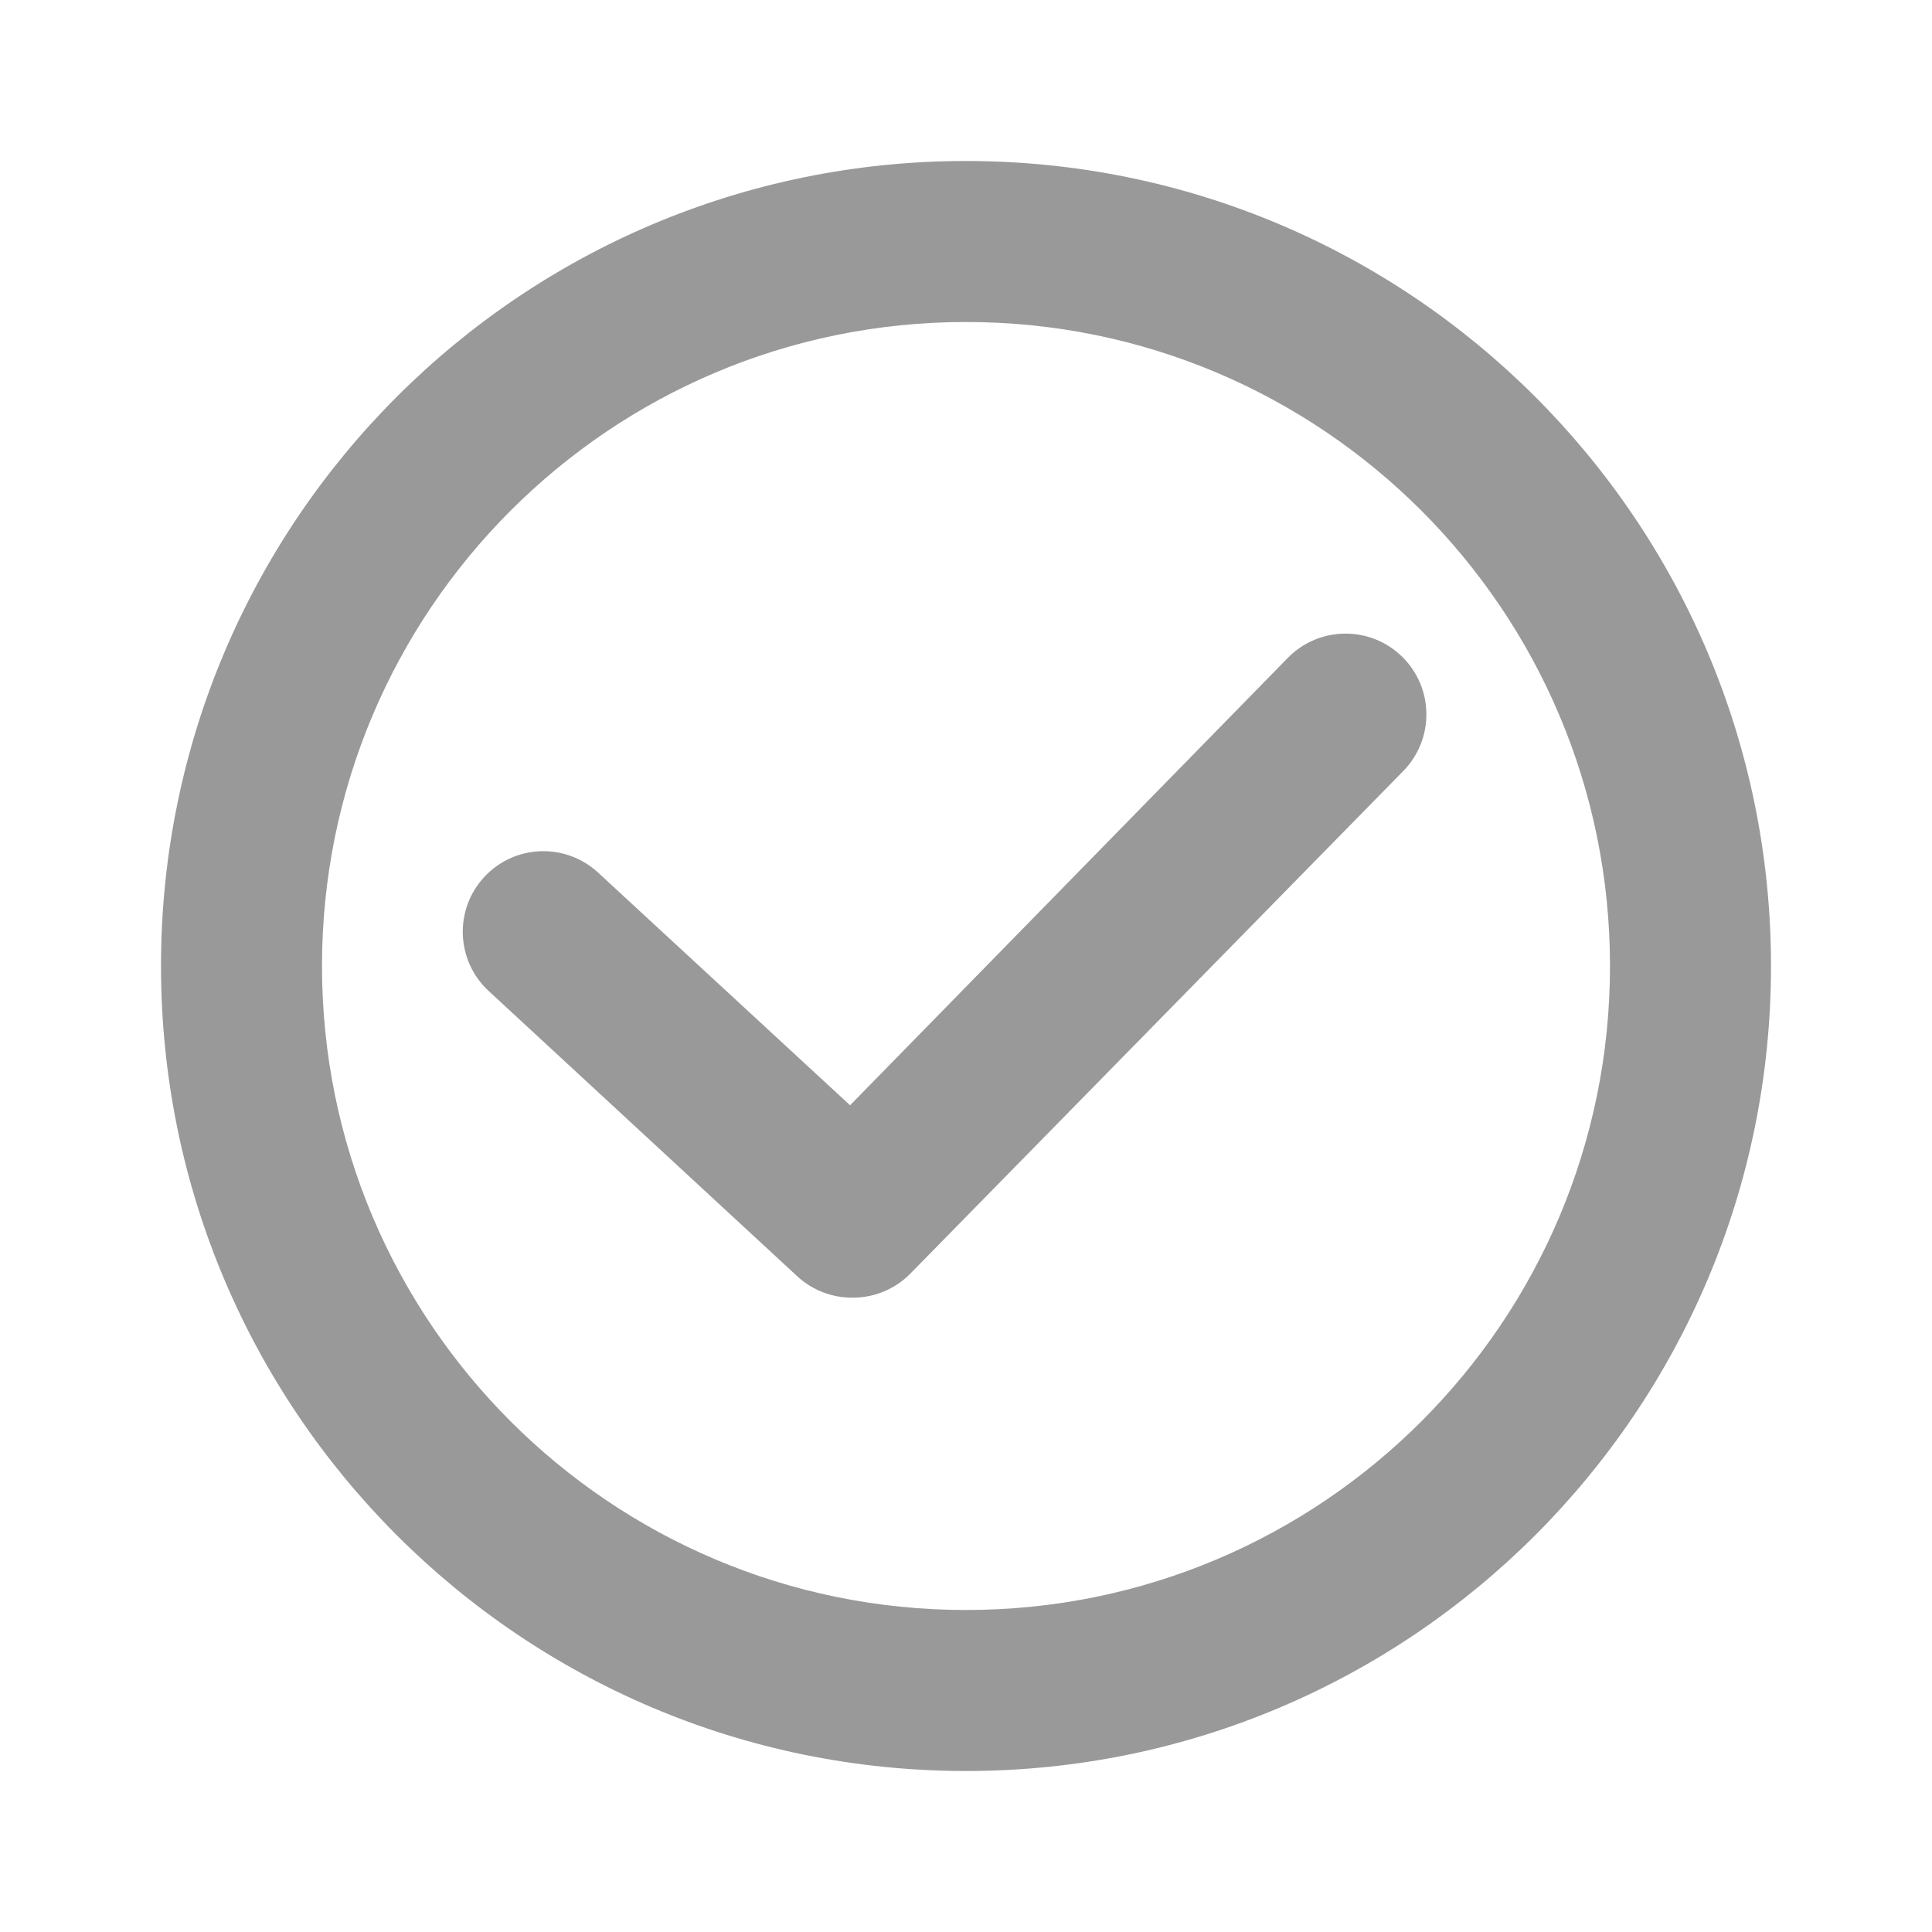
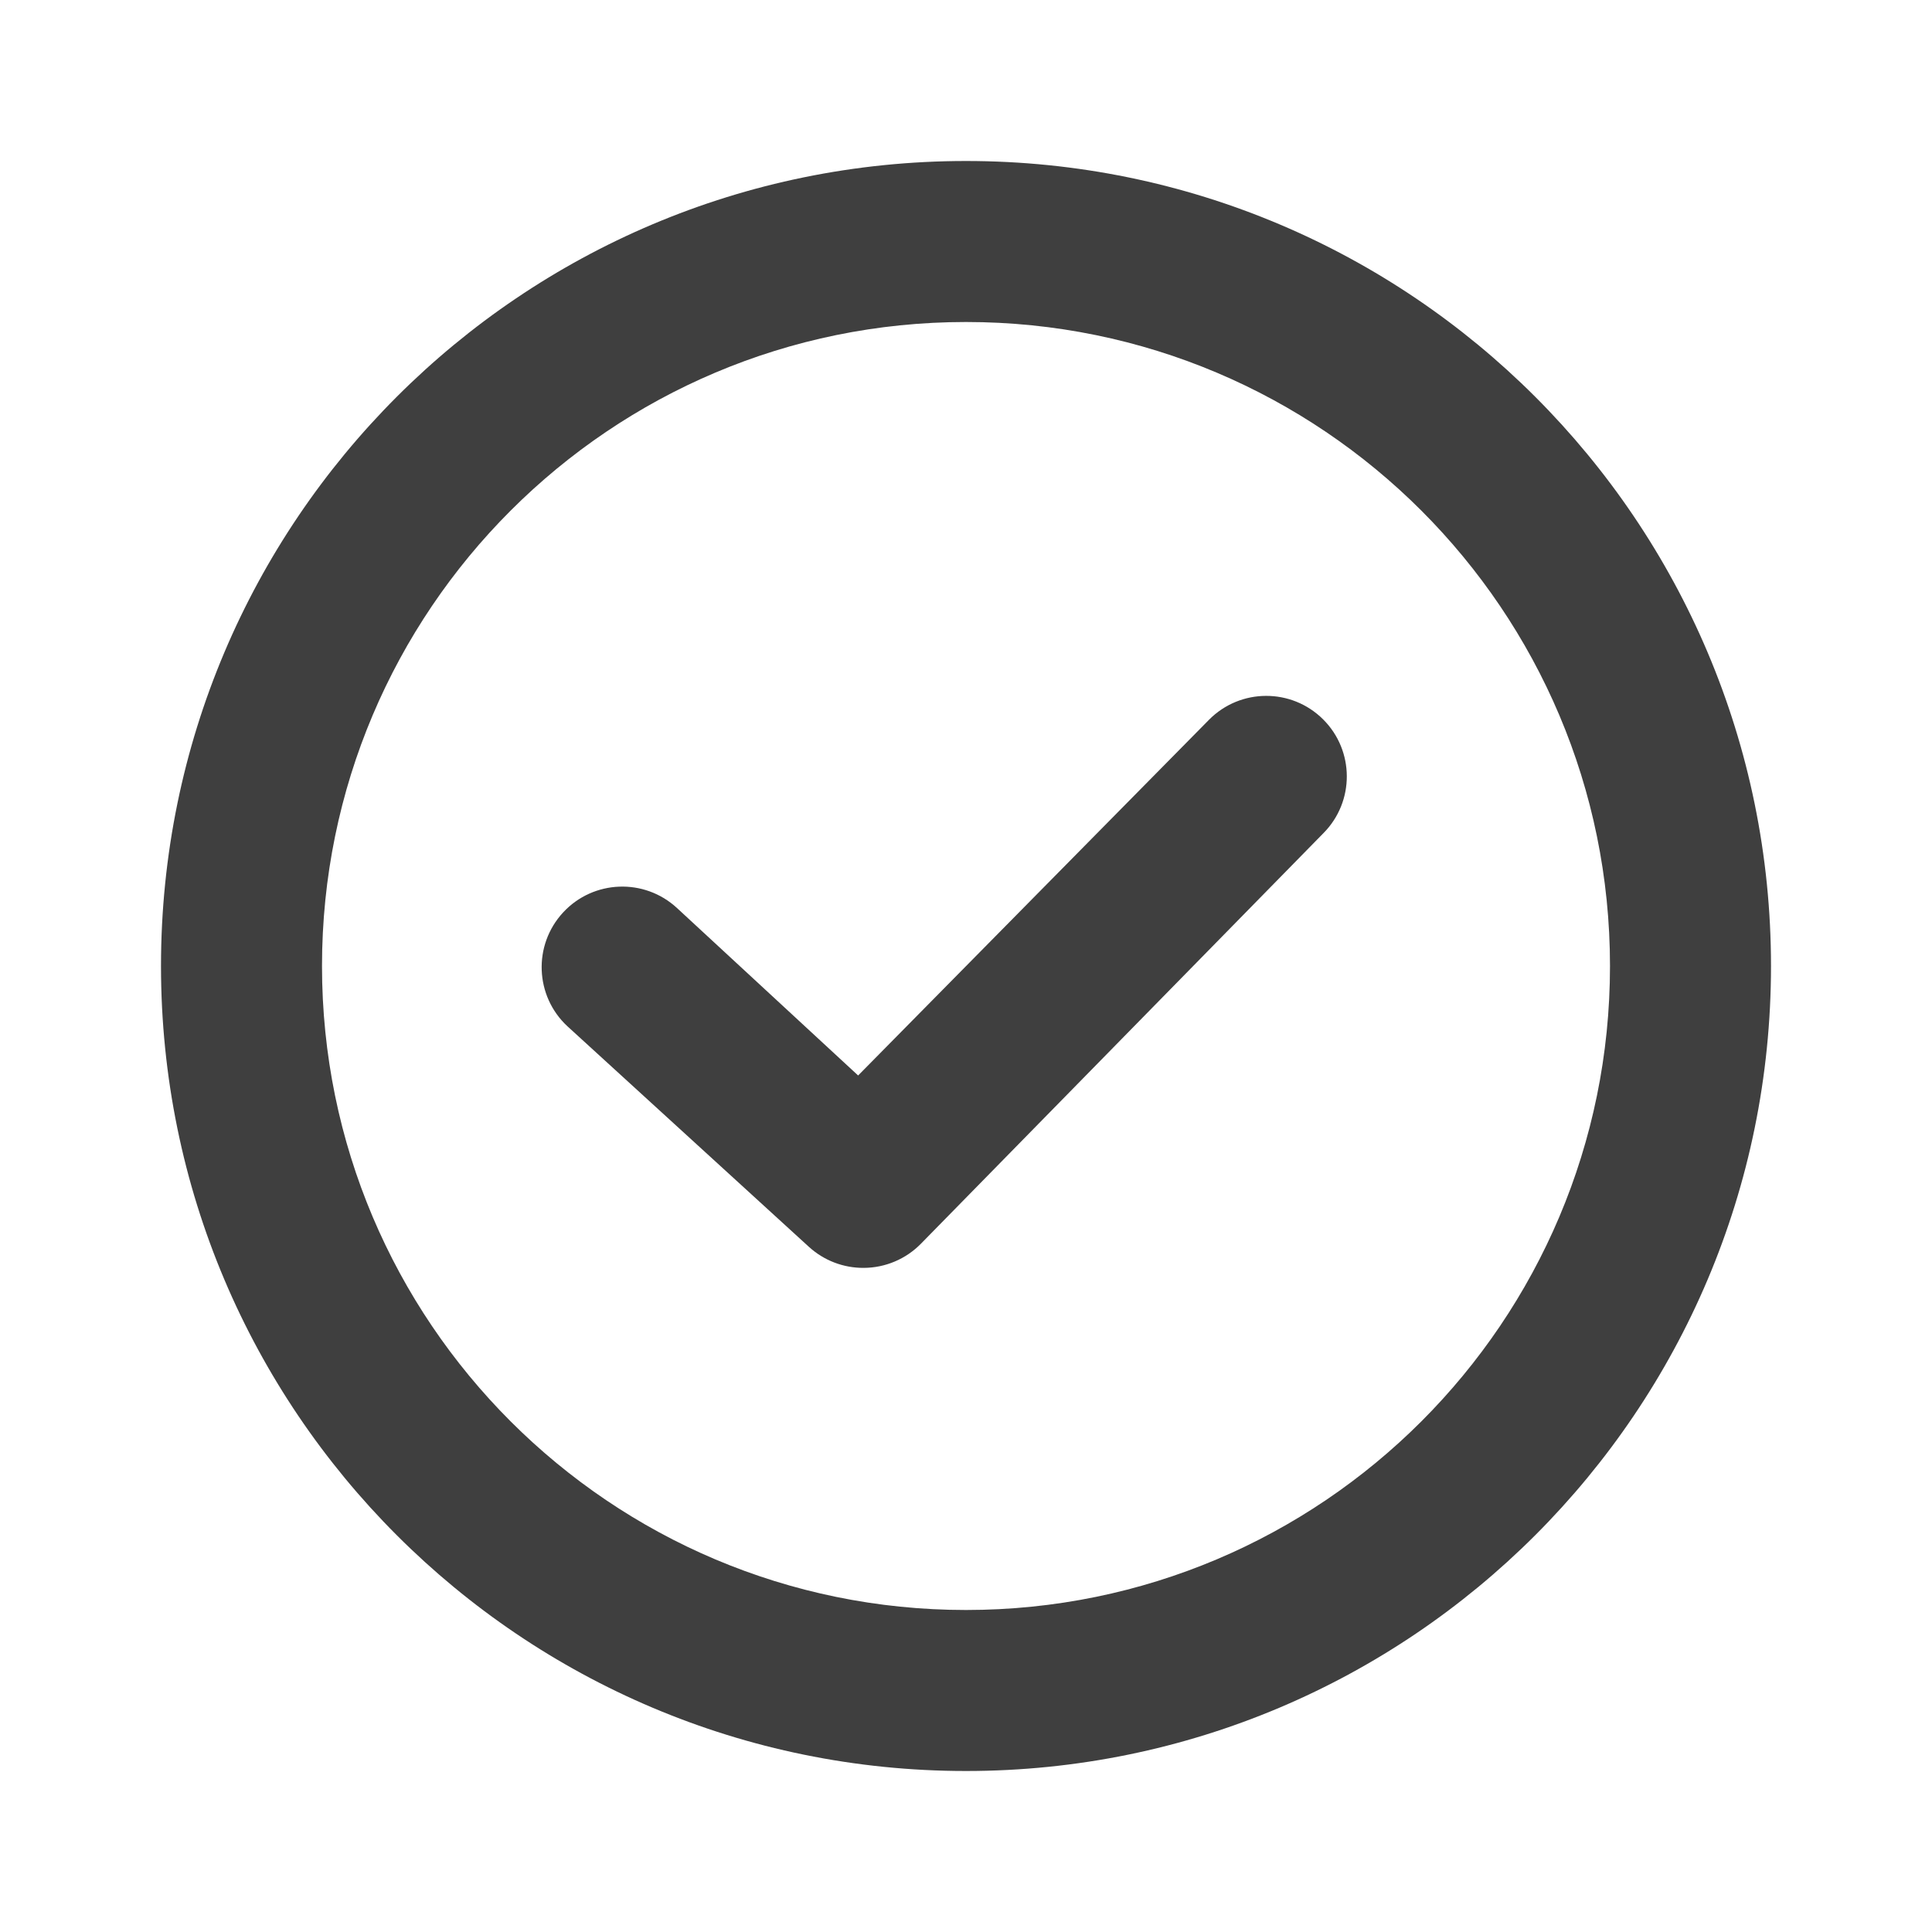
<svg xmlns="http://www.w3.org/2000/svg" viewBox="0 0 24 24">
  <defs>
-     <style>.cls-1{fill:none;}.cls-2{fill:#999;}</style>
+     <style>.cls-1{fill:none;}.cls-2{fill:#3f3f3f;}</style>
  </defs>
  <g id="Square">
    <rect class="cls-1" width="24" height="24" />
  </g>
-   <g id="Icon">
+   <g id="Calque_5" data-name="Calque 5">
    <path class="cls-2" d="M12,4a8,8,0,1,1-8,8,8,8,0,0,1,8-8m0-2A10,10,0,1,0,22,12,10,10,0,0,0,12,2Z" />
-     <path class="cls-2" d="M10.59,16.12a1,1,0,0,1-.68-.26L6.07,12.31a1,1,0,0,1,1.36-1.47l3.13,2.89L16,8.17a1,1,0,0,1,1.43,1.41L11.3,15.83A1,1,0,0,1,10.59,16.12Z" />
+     <path class="cls-2" d="M10.73,15.75a1,1,0,0,1-.68-.26l-3-2.74a1,1,0,0,1,1.36-1.47l2.25,2.08,4.36-4.42a1,1,0,1,1,1.42,1.41l-5,5.1A1,1,0,0,1,10.73,15.75Z" />
  </g>
</svg>
